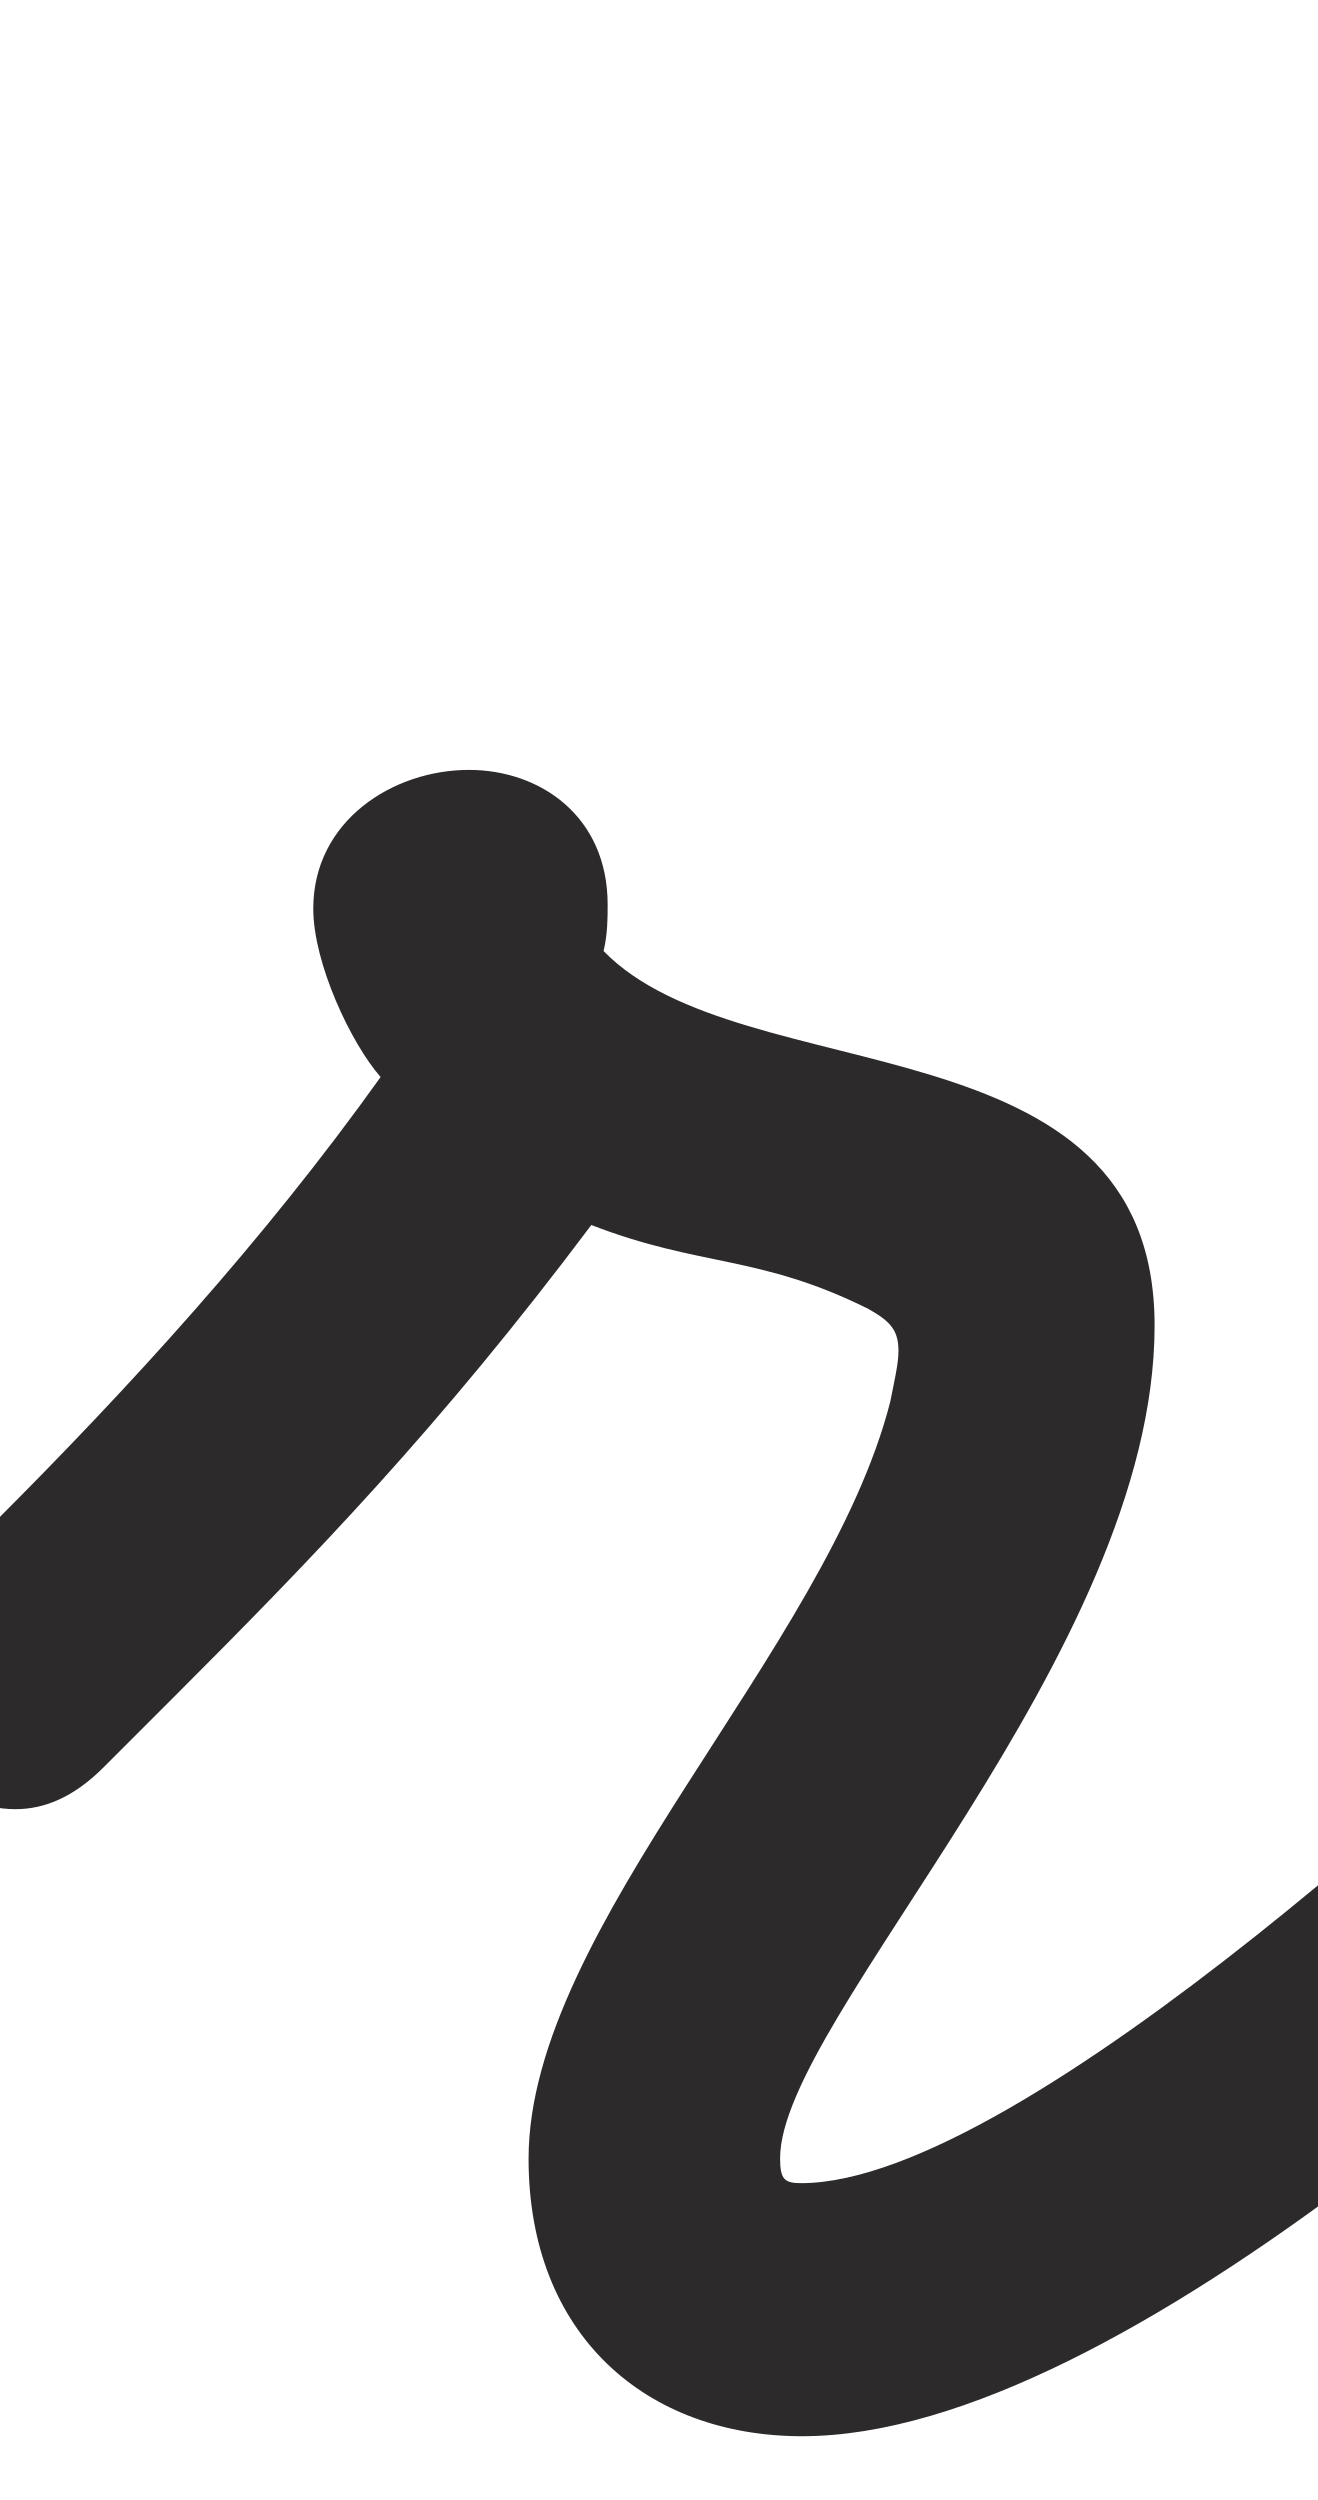
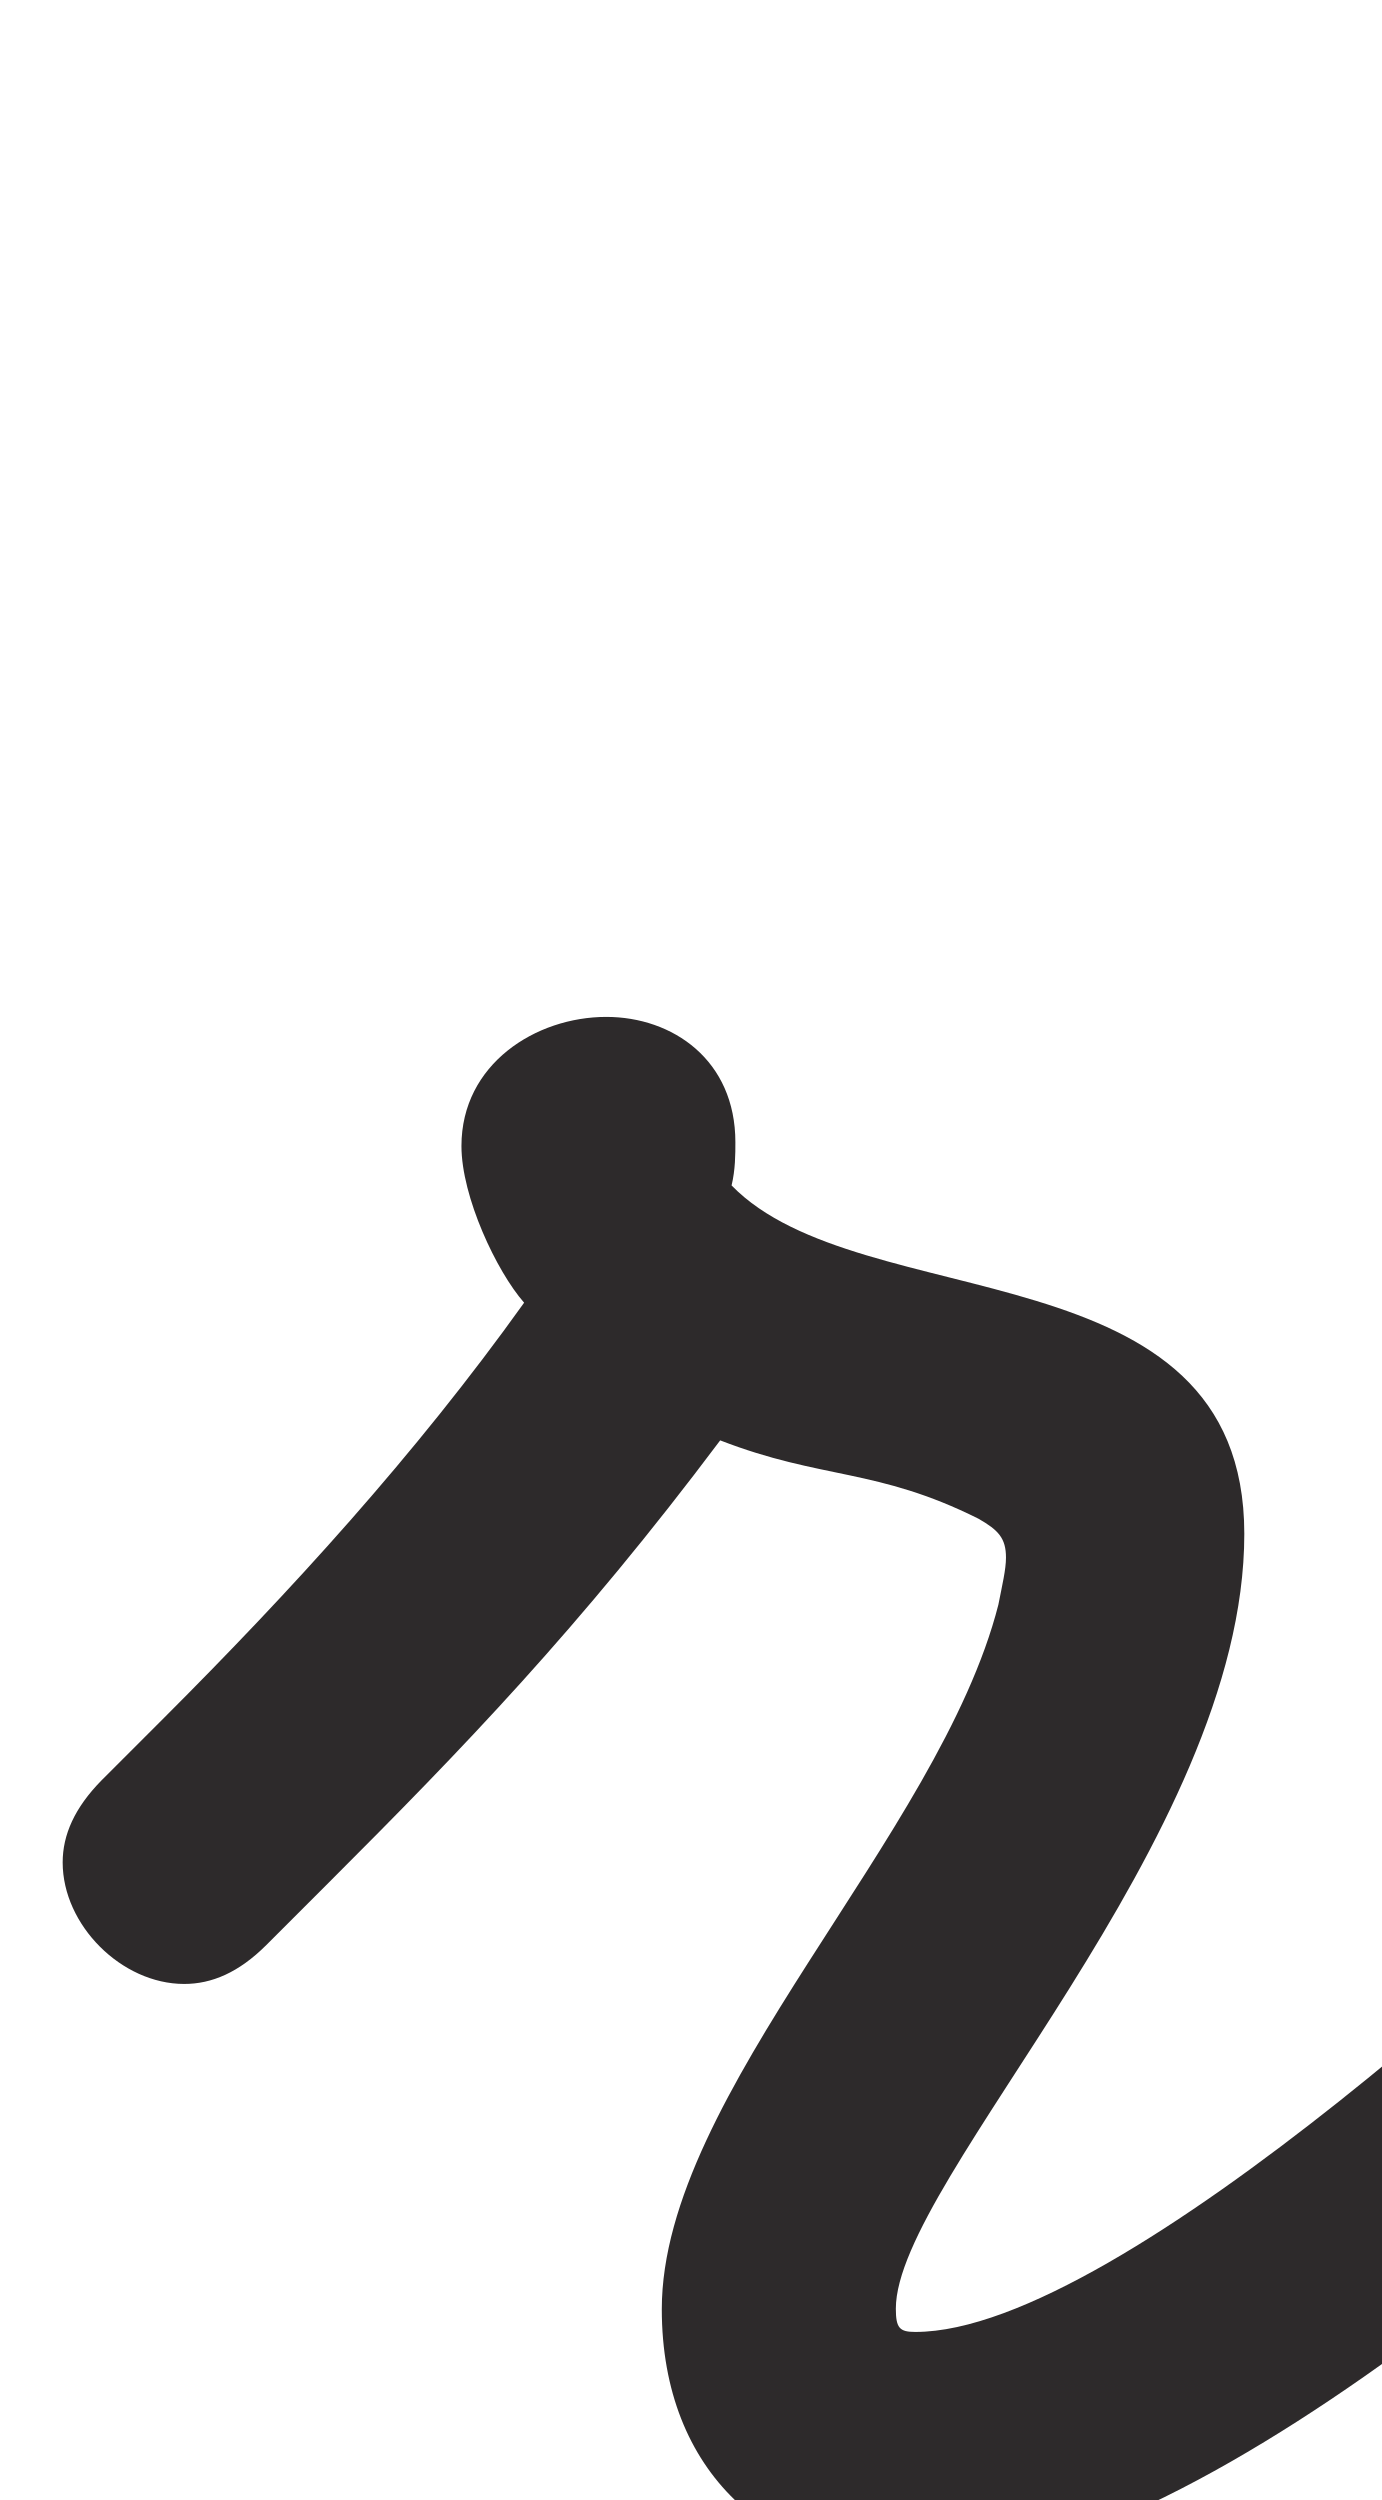
- <svg xmlns="http://www.w3.org/2000/svg" id="b" data-name="Layer 2" viewBox="10 -9 25.82 49">
+ <svg xmlns="http://www.w3.org/2000/svg" id="b" data-name="Layer 2" viewBox="6.42 -15.33 29.11 52.66" data-tight-x="6.42" data-tight-y="-15.33" data-tight-w="29.11" data-tight-h="52.66">
  <defs>
    <style>
      .f, .g {
        fill: none;
      }

      .h {
        clip-path: url(#e);
      }

      .g {
        stroke: #2d2a2b;
        stroke-miterlimit: 10;
        stroke-width: 17px;
      }
    </style>
    <clipPath id="e">
      <path class="f" d="M46.99,24.32l-1.32,1.32c-4.04,4.04-13.6,13.11-19.95,13.11-3.05,0-5.36-1.98-5.36-5.44,0-4.53,5.85-9.97,7.09-14.84.08-.41.16-.74.16-.99,0-.41-.16-.58-.58-.82-2.14-1.07-3.3-.82-5.44-1.65-2.97,3.96-5.44,6.51-8.24,9.31l-1.32,1.32c-.58.58-1.15.82-1.73.82-1.32,0-2.56-1.24-2.56-2.56,0-.58.25-1.15.82-1.73l1.32-1.32c2.64-2.64,5.28-5.52,7.58-8.74-.58-.66-1.32-2.23-1.32-3.3,0-1.73,1.57-2.72,3.05-2.72,1.4,0,2.72.91,2.72,2.64,0,.25,0,.58-.08.91,2.72,2.8,10.8,1.24,10.8,7.34,0,6.43-7.34,13.6-7.34,16.32,0,.41.08.49.41.49,4.37,0,13.93-9.07,16.48-11.62l1.32-1.32c.58-.58,1.15-.82,1.73-.82,1.32,0,2.56,1.24,2.56,2.56,0,.58-.25,1.15-.82,1.73Z" />
    </clipPath>
  </defs>
  <g id="c" data-name="Layer 1">
    <g id="d" data-name="r">
      <g class="h">
        <path class="g" d="M4.92,27.93c6.8-4.83,12.51-11.19,16.58-18.46-.94-1.13-2.81-1.3-3.94-.36-1.51,3.05,2.08,6.29,5.42,6.92s7.1.16,9.86,2.15c-5.84,4.04-10.48,9.78-13.21,16.34-.5,1.2-.94,2.55-.52,3.77.62,1.8,2.93,2.54,4.78,2.08s3.34-1.8,4.74-3.09c5.12-4.7,10.25-9.4,15.37-14.1,1.22.36,2.03,1.75,1.75,3" />
      </g>
    </g>
  </g>
</svg>
